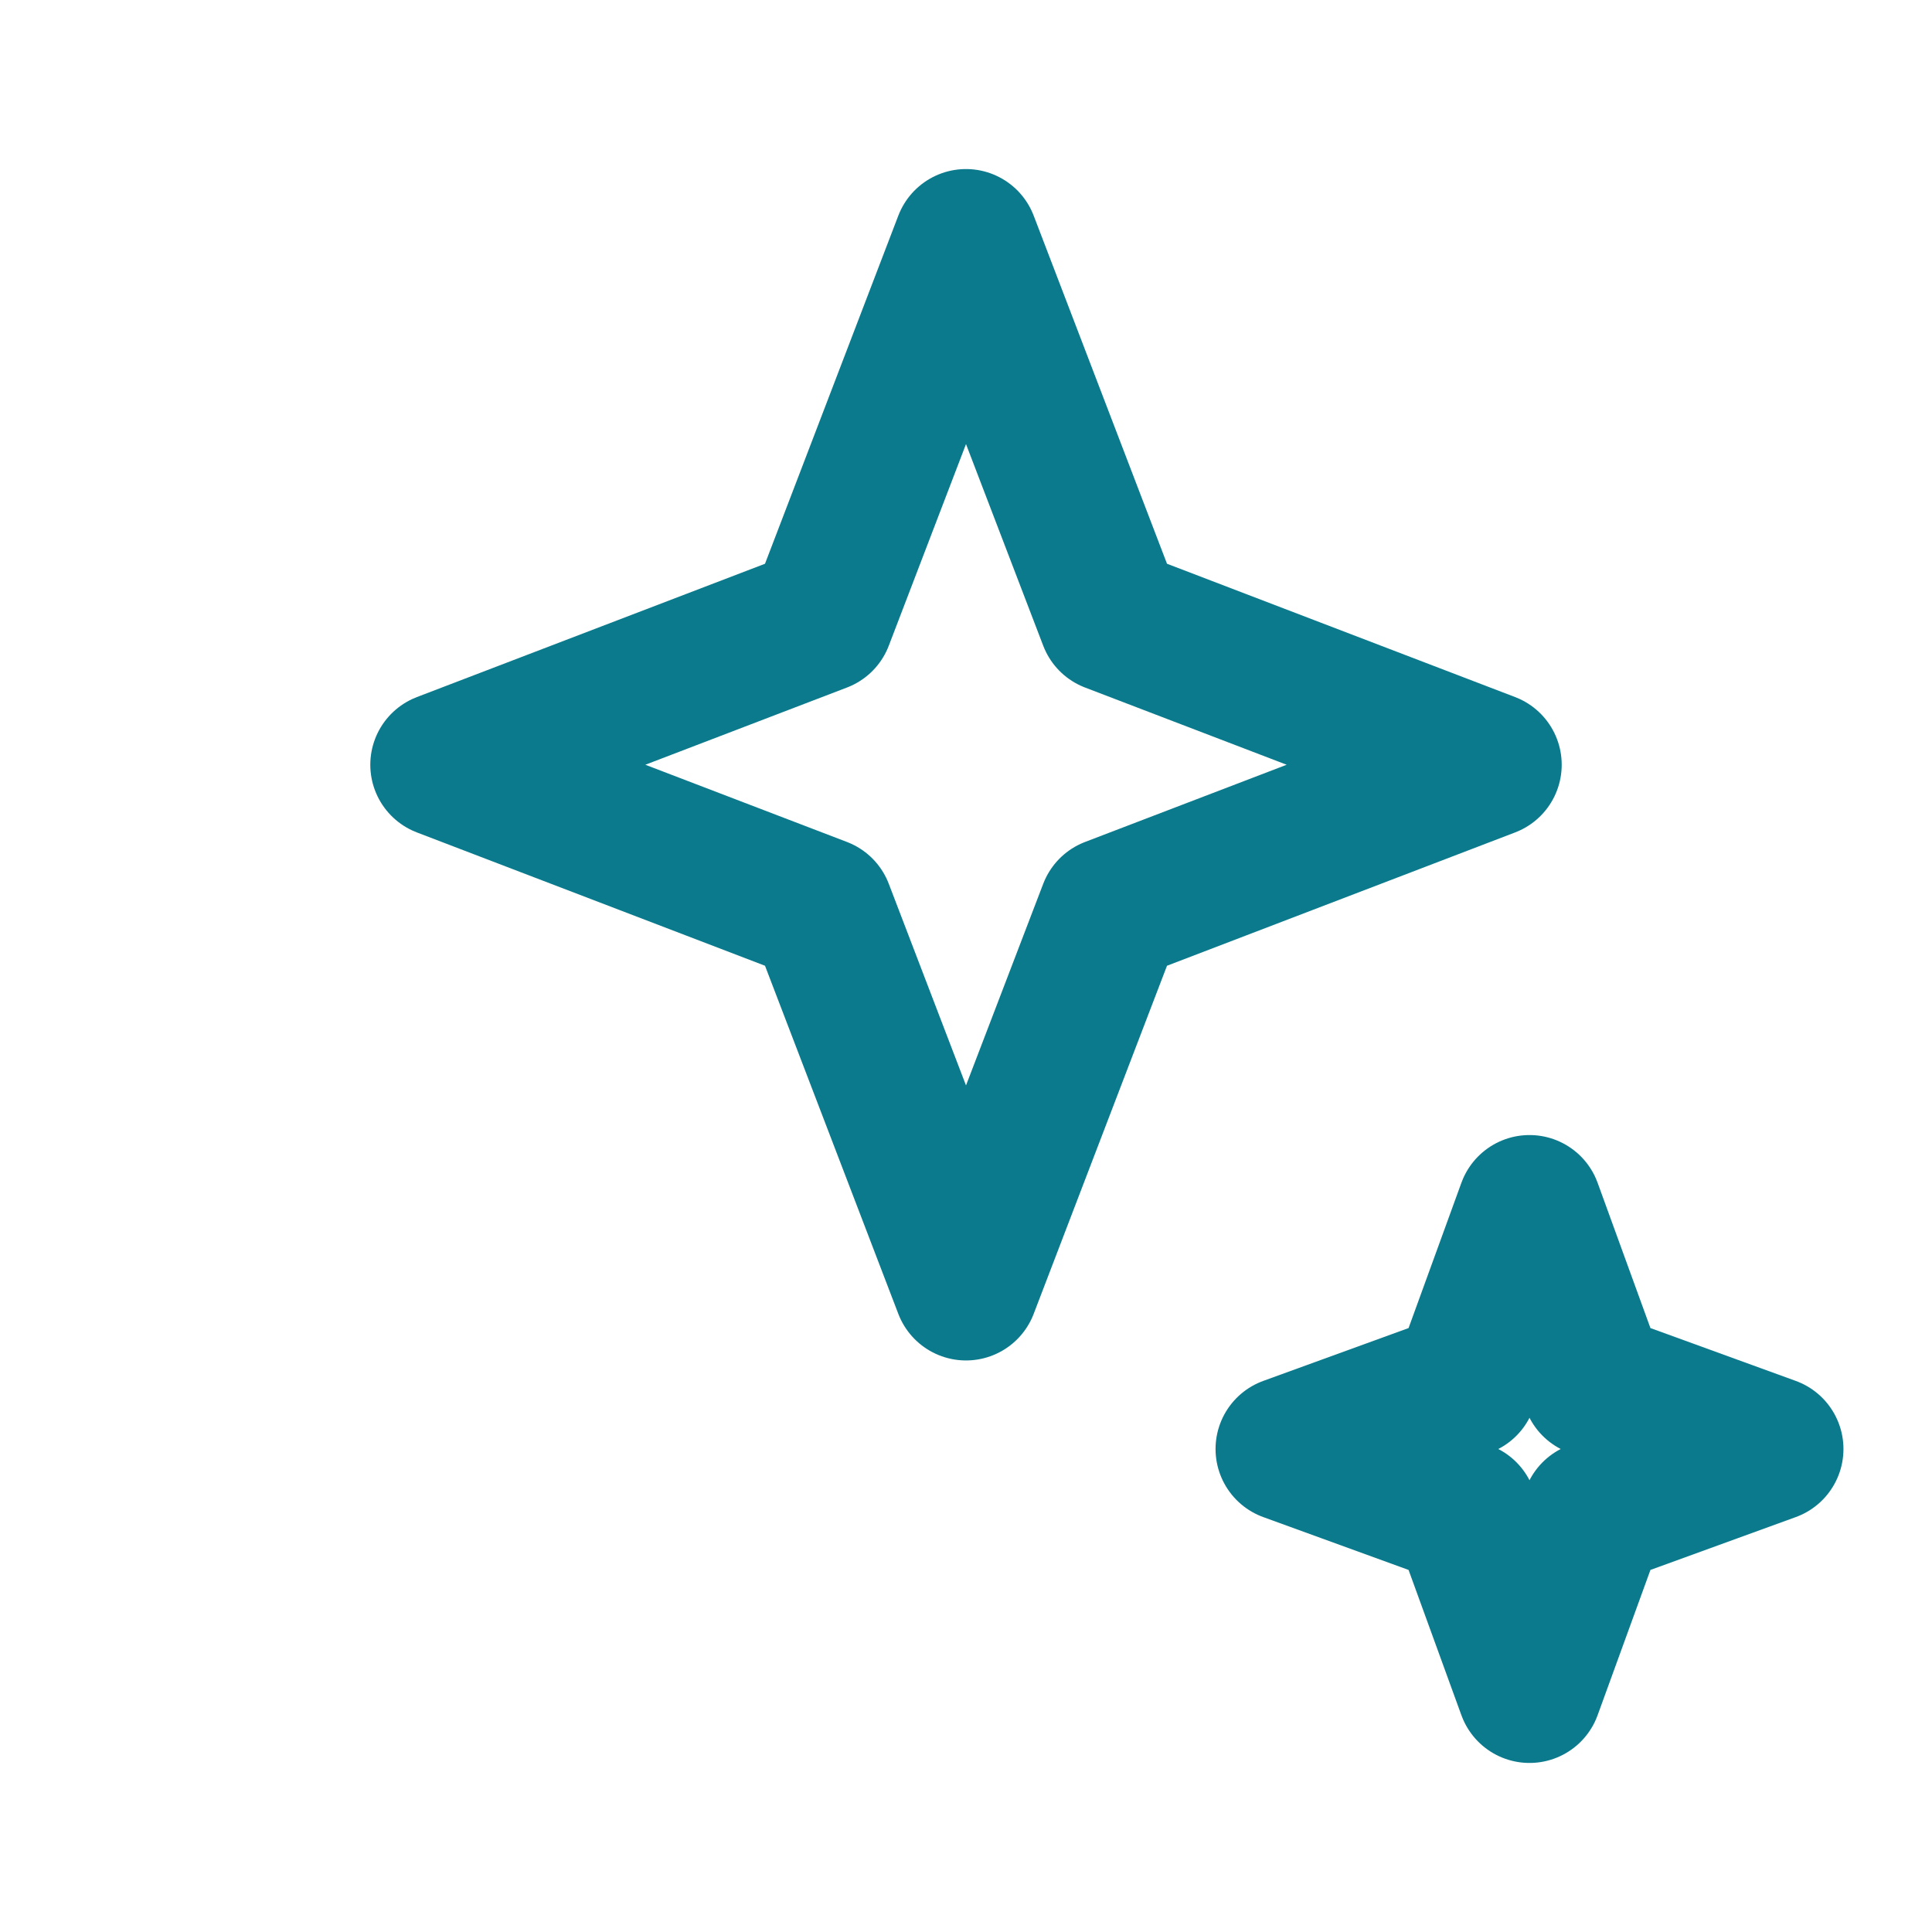
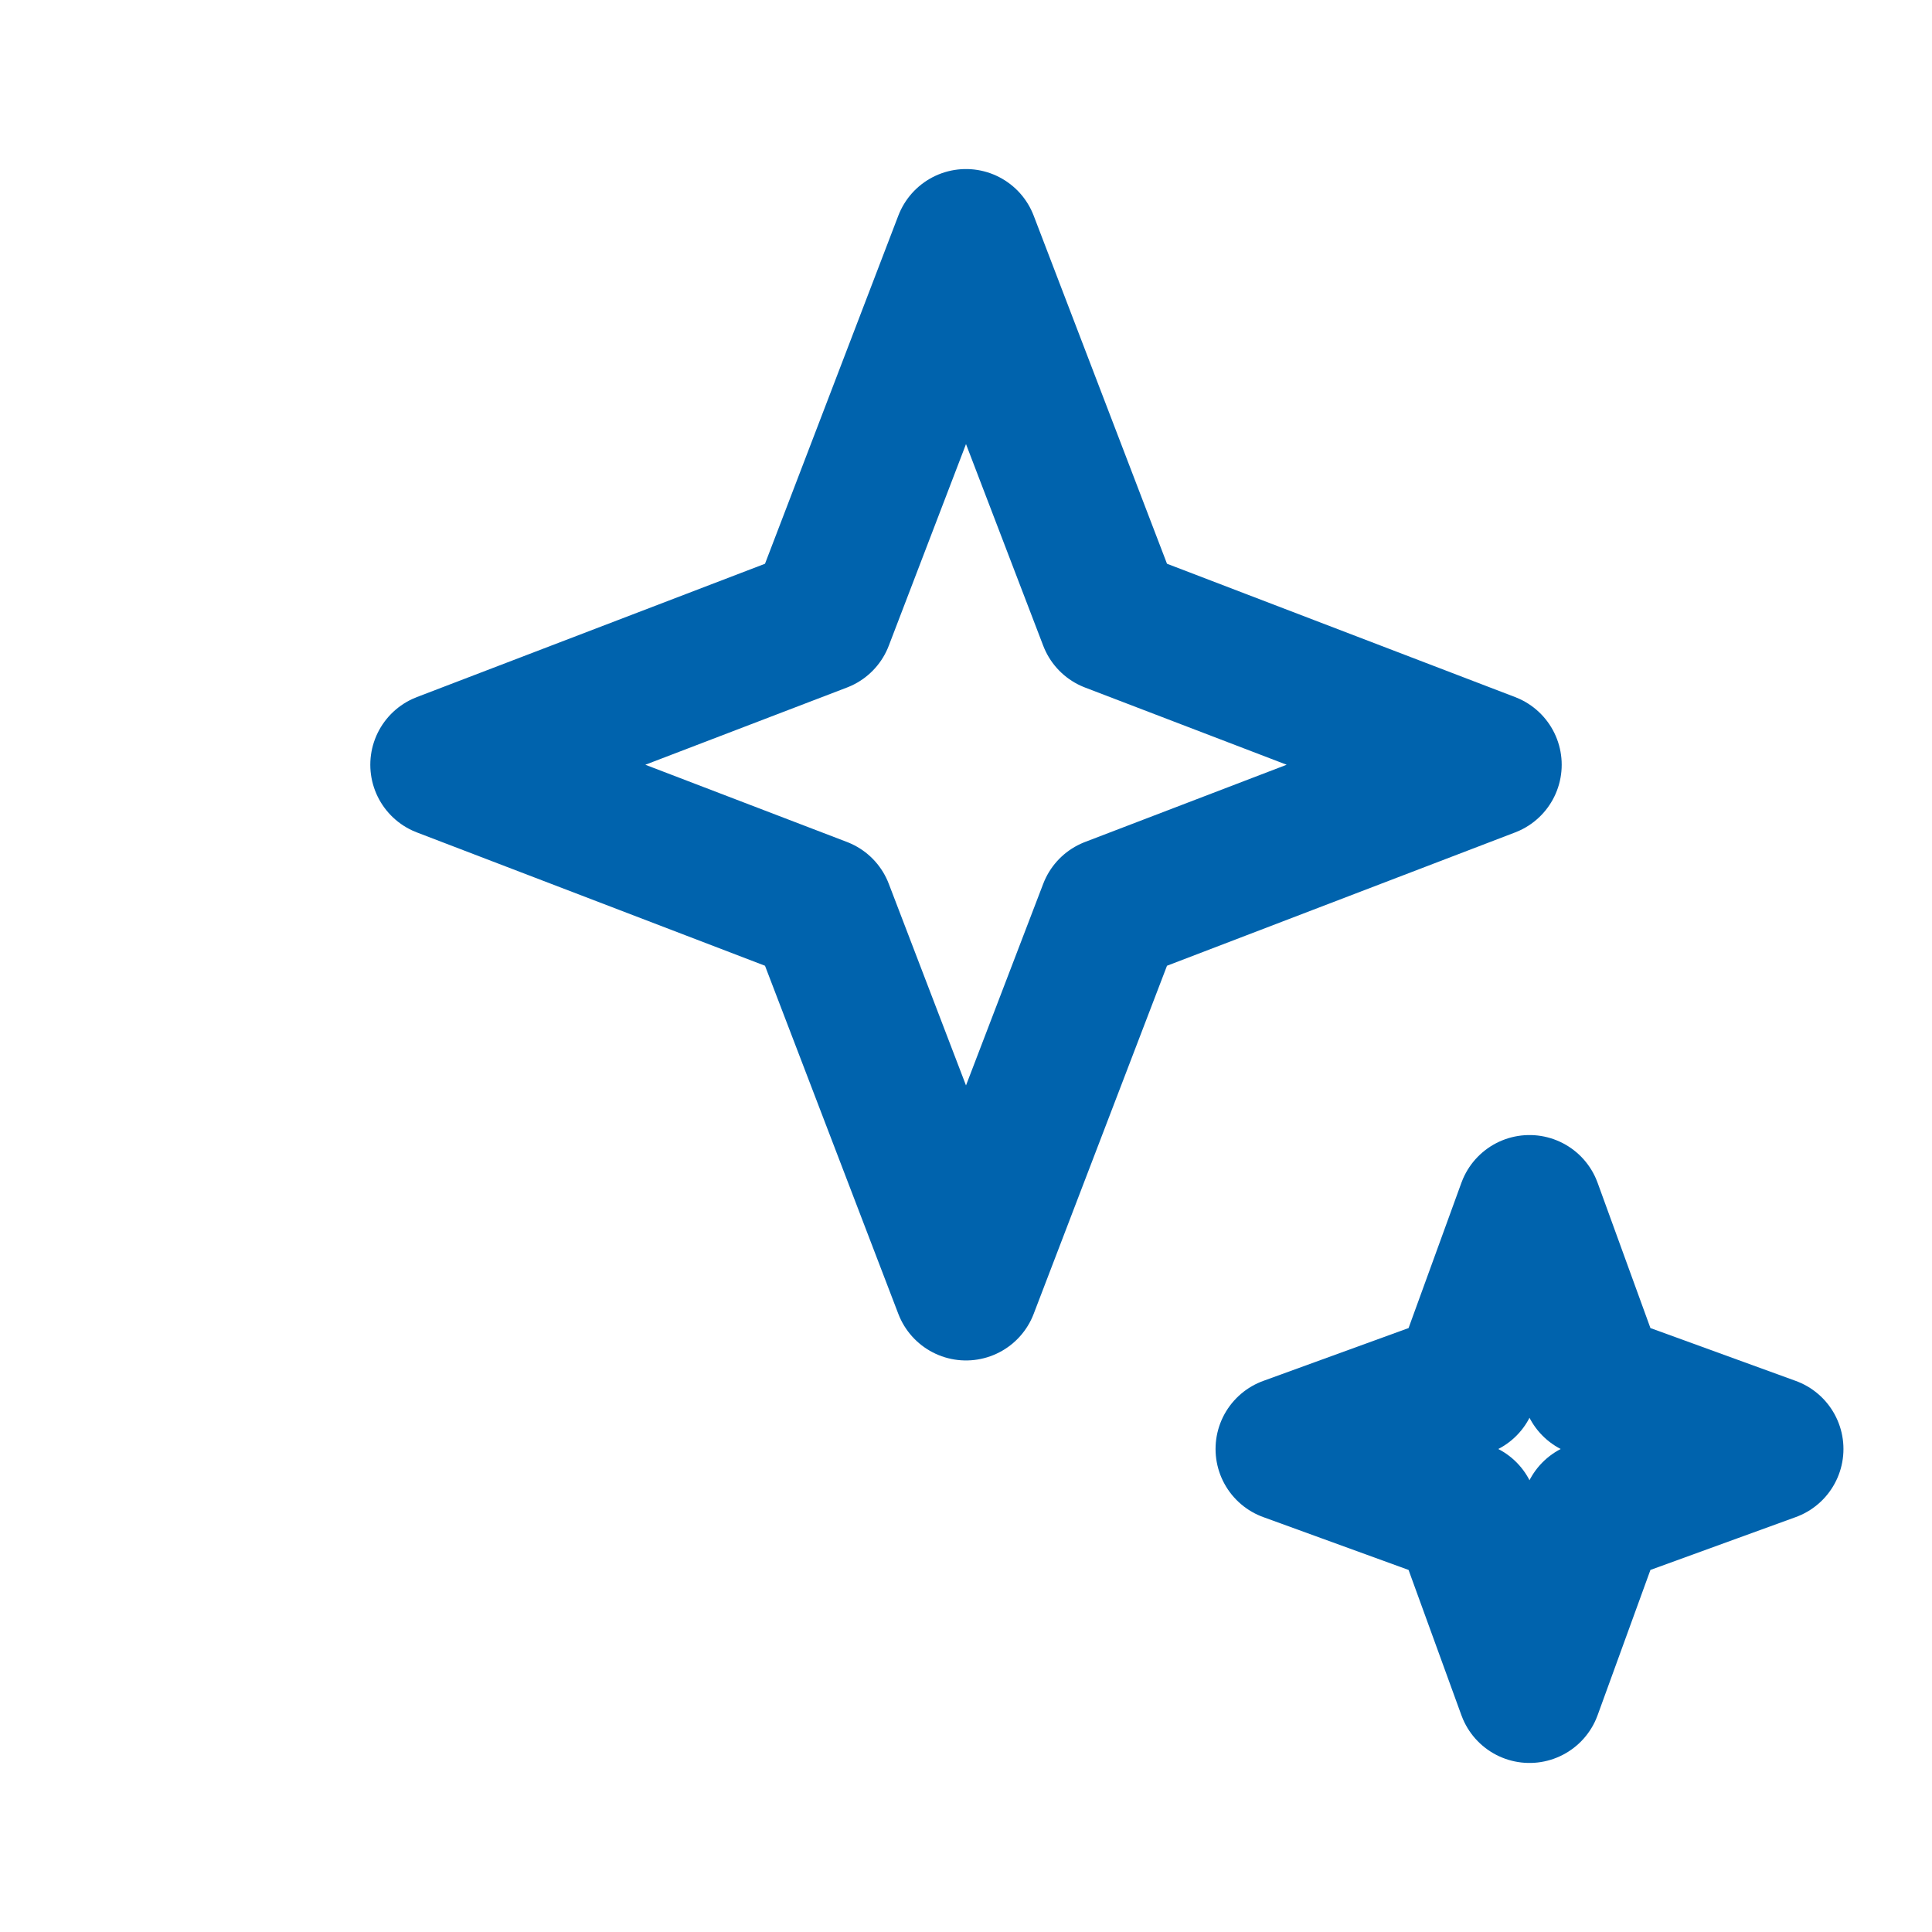
- <svg xmlns="http://www.w3.org/2000/svg" viewBox="0 0 24 24" fill="none" stroke="#0a7a8c" stroke-width="1.8" stroke-linecap="round" stroke-linejoin="round">
+ <svg xmlns="http://www.w3.org/2000/svg" viewBox="0 0 24 24" fill="none" stroke="#0063ad" stroke-width="1.8" stroke-linecap="round" stroke-linejoin="round">
  <path d="M12 3l1.8 4.7 4.7 1.8-4.7 1.8L12 16l-1.8-4.7-4.7-1.8 4.7-1.8L12 3Z" />
  <path d="M19 15l.8 2.2 2.2.8-2.2.8L19 21l-.8-2.2-2.2-.8 2.2-.8L19 15Z" />
</svg>
